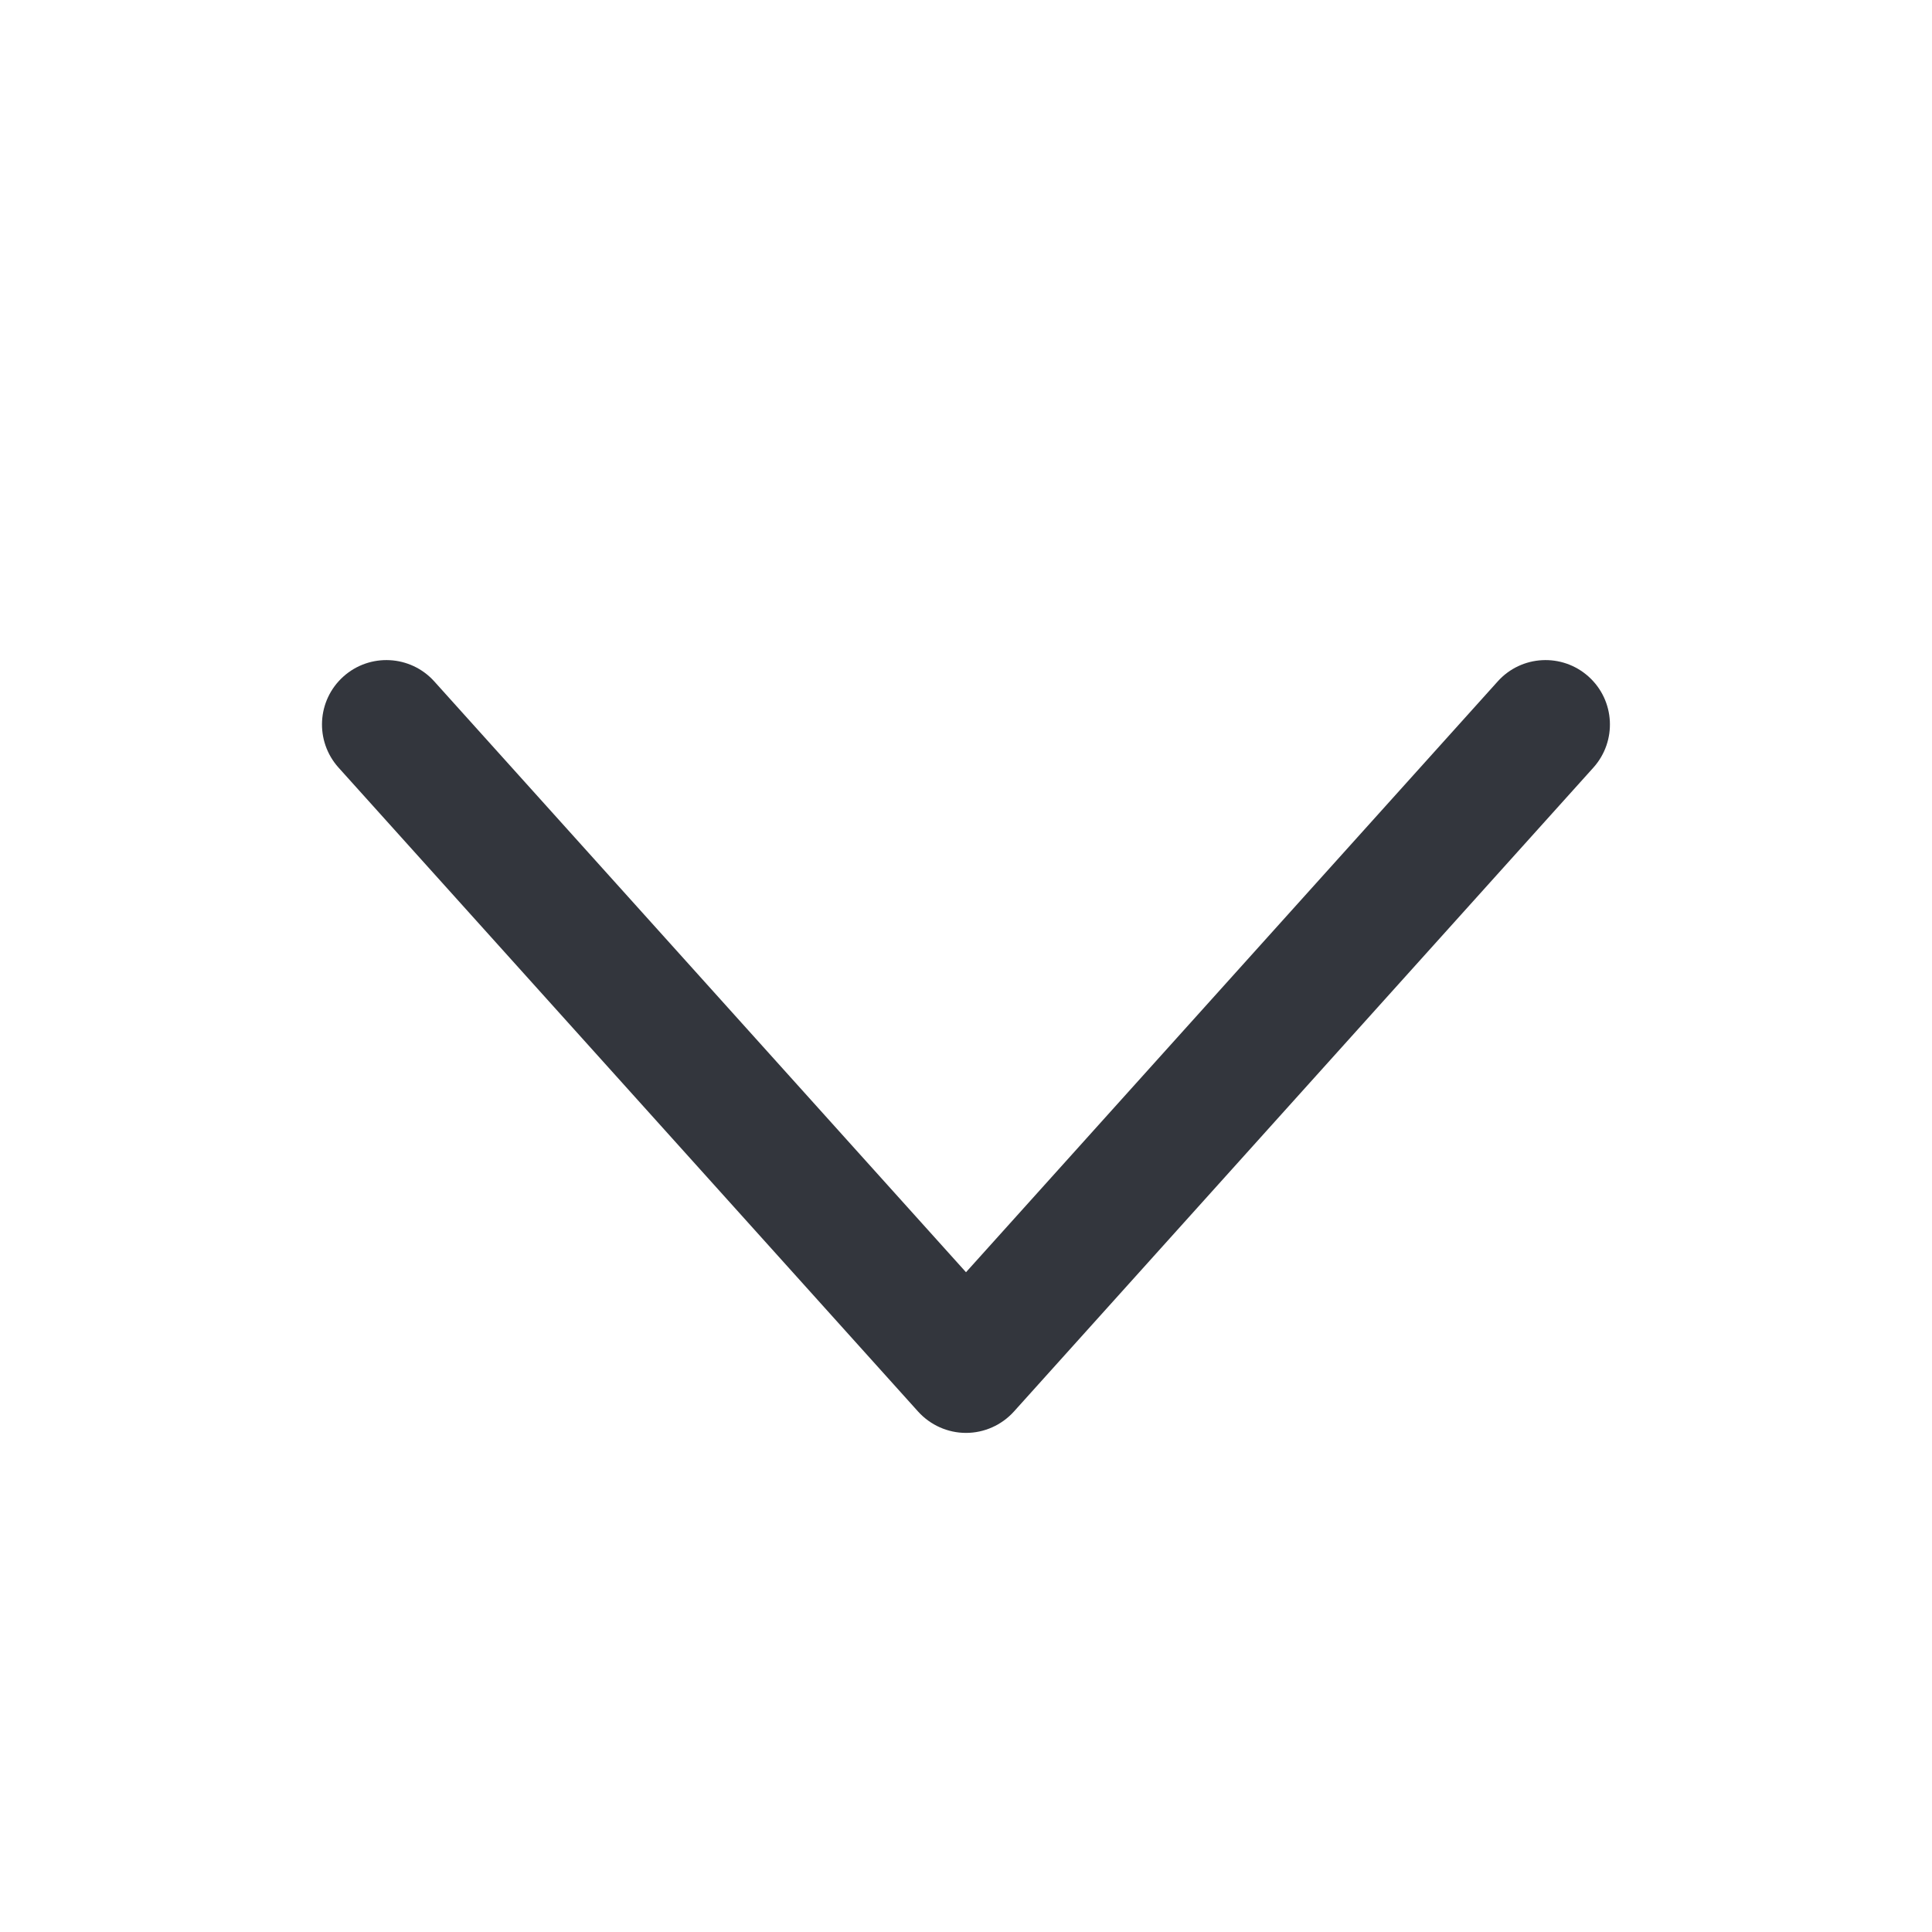
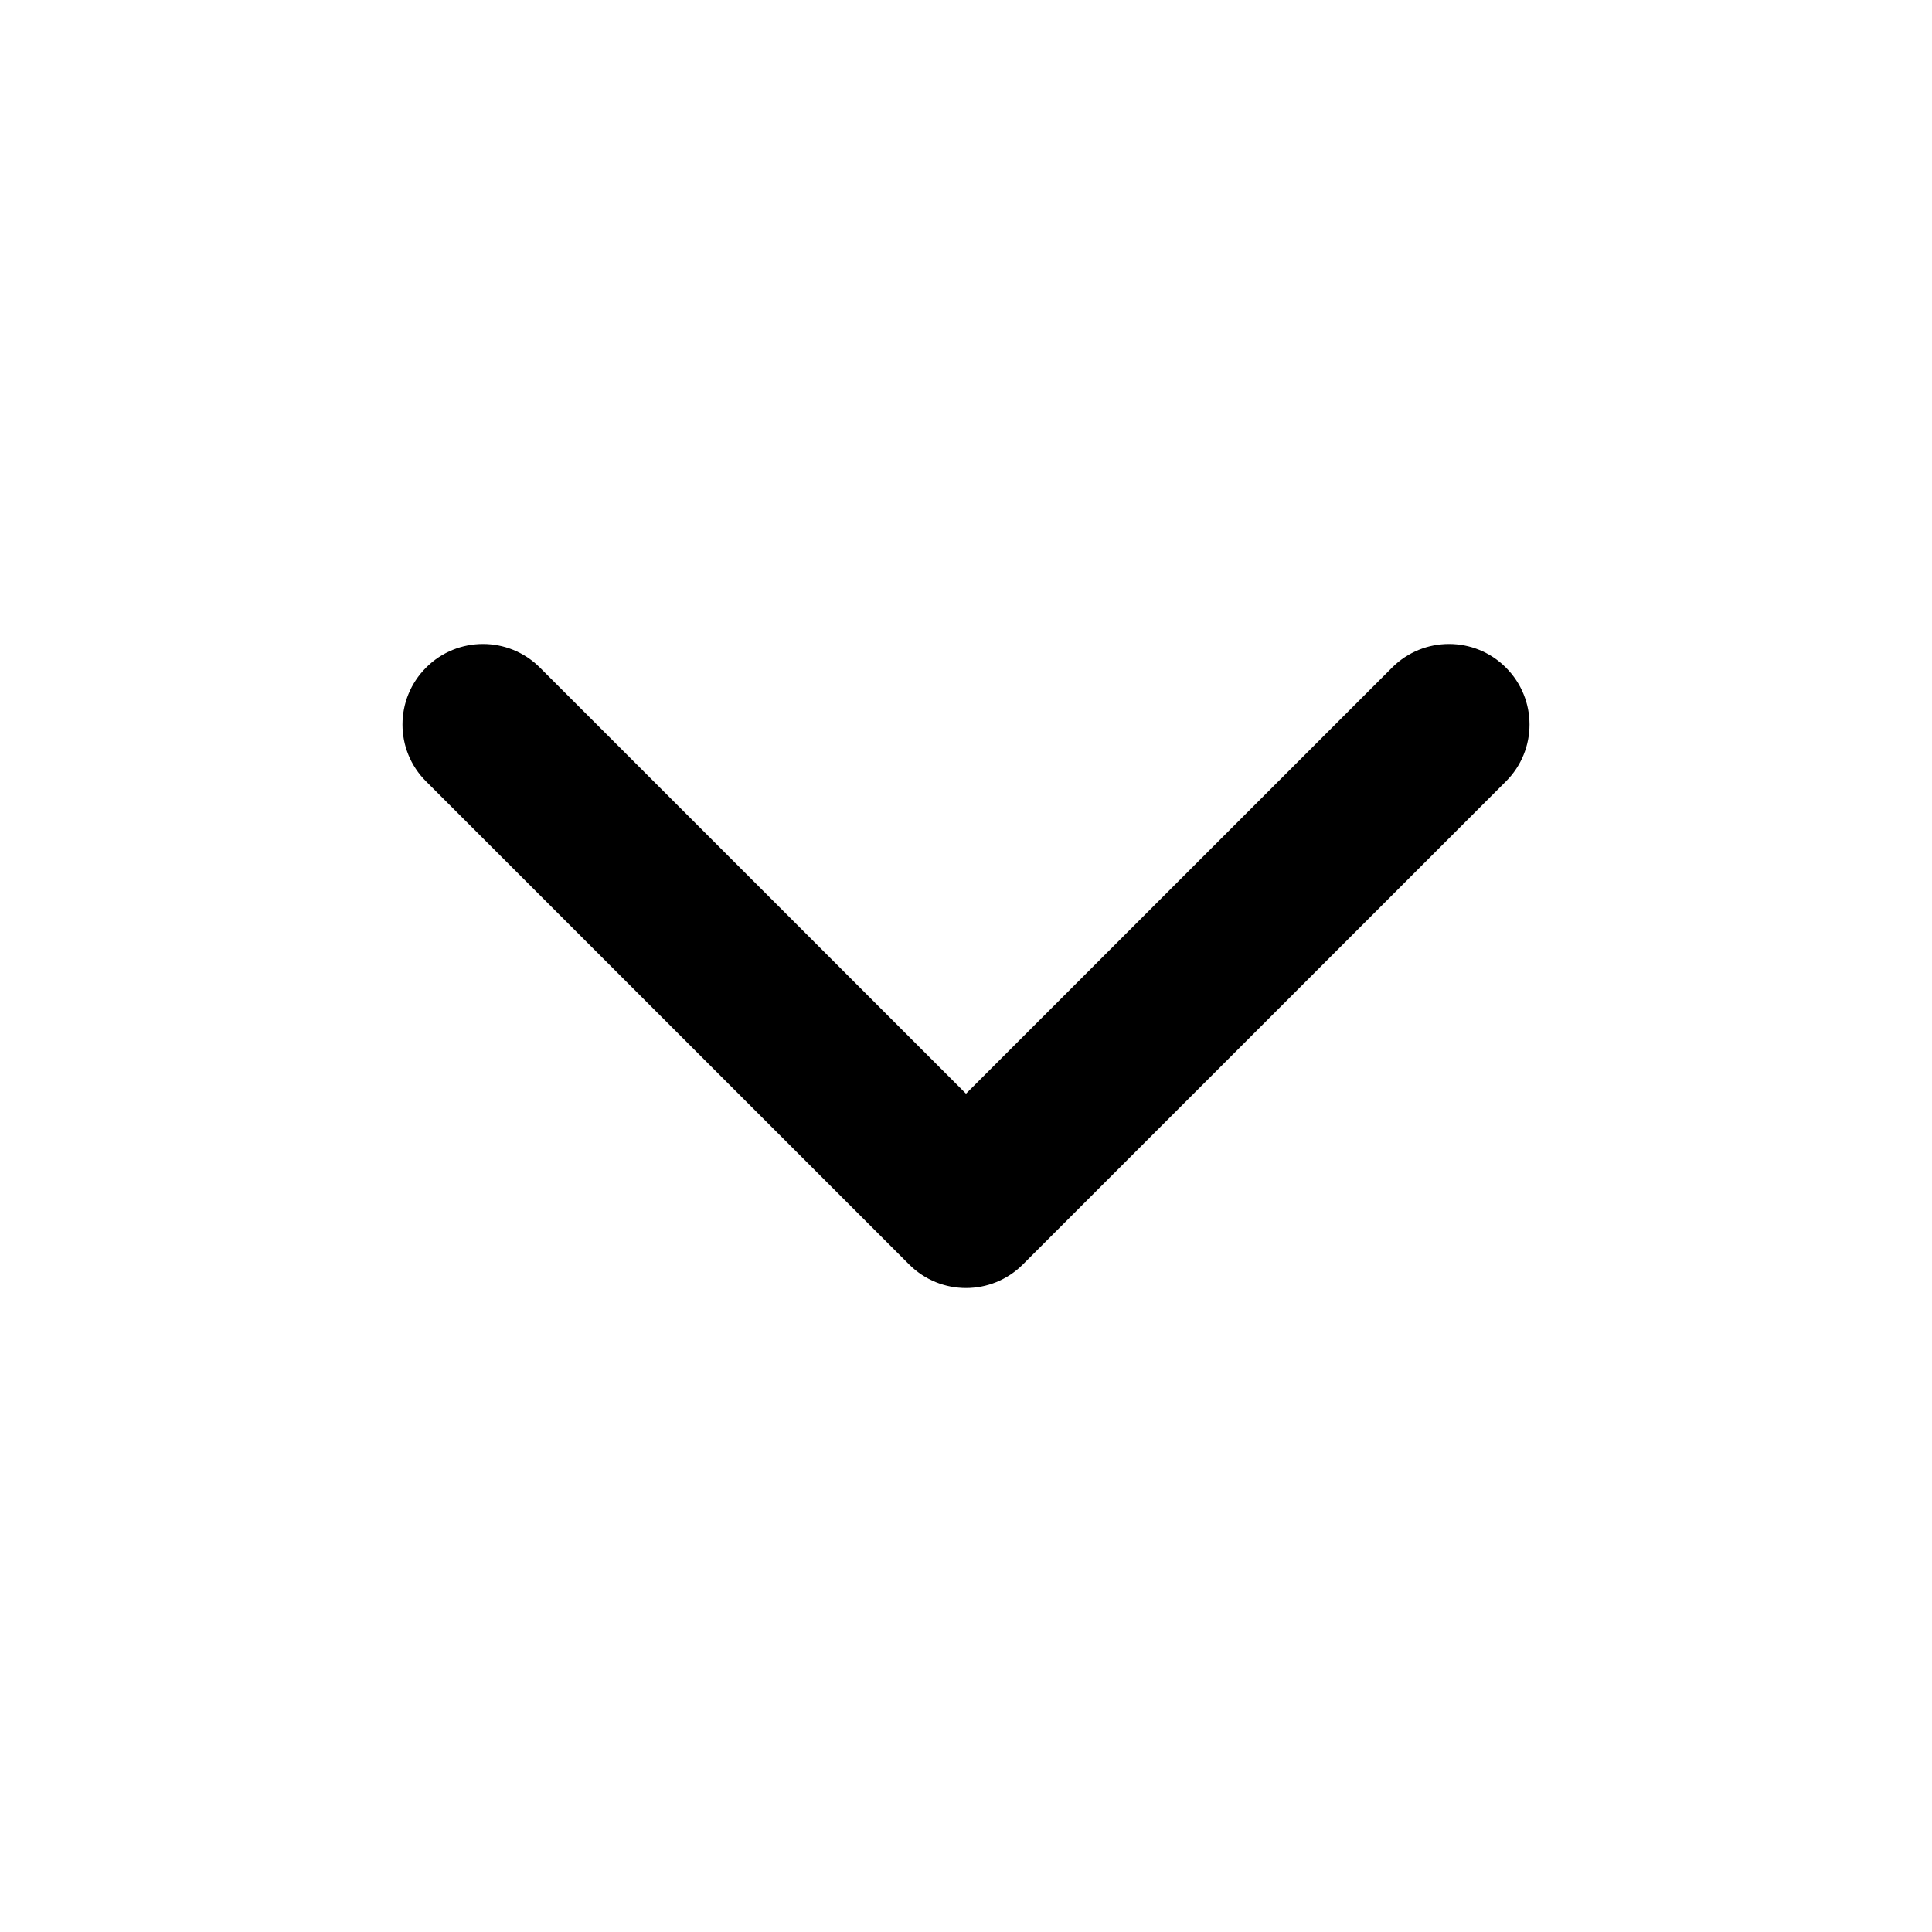
<svg xmlns="http://www.w3.org/2000/svg" width="24" height="24" viewBox="0 0 24 24" fill="none">
-   <path fill-rule="evenodd" clip-rule="evenodd" d="M19.734 8.405C20.063 8.701 20.089 9.206 19.794 9.535L12.595 17.535C12.443 17.703 12.227 17.8 12 17.8C11.773 17.8 11.557 17.703 11.405 17.535L4.205 9.535C3.91 9.206 3.936 8.701 4.265 8.405C4.593 8.11 5.099 8.136 5.395 8.465L12 15.804L18.605 8.465C18.9 8.136 19.406 8.11 19.734 8.405Z" fill="#33363D" />
+   <path d="M17.293 8.293C17.683 7.902 18.317 7.902 18.707 8.293C19.098 8.684 19.098 9.317 18.707 9.707L12.707 15.707C12.316 16.098 11.684 16.098 11.293 15.707L5.293 9.707C4.902 9.317 4.902 8.684 5.293 8.293C5.683 7.902 6.316 7.902 6.707 8.293L12 13.586L17.293 8.293Z" fill="currentColor" />
</svg>
